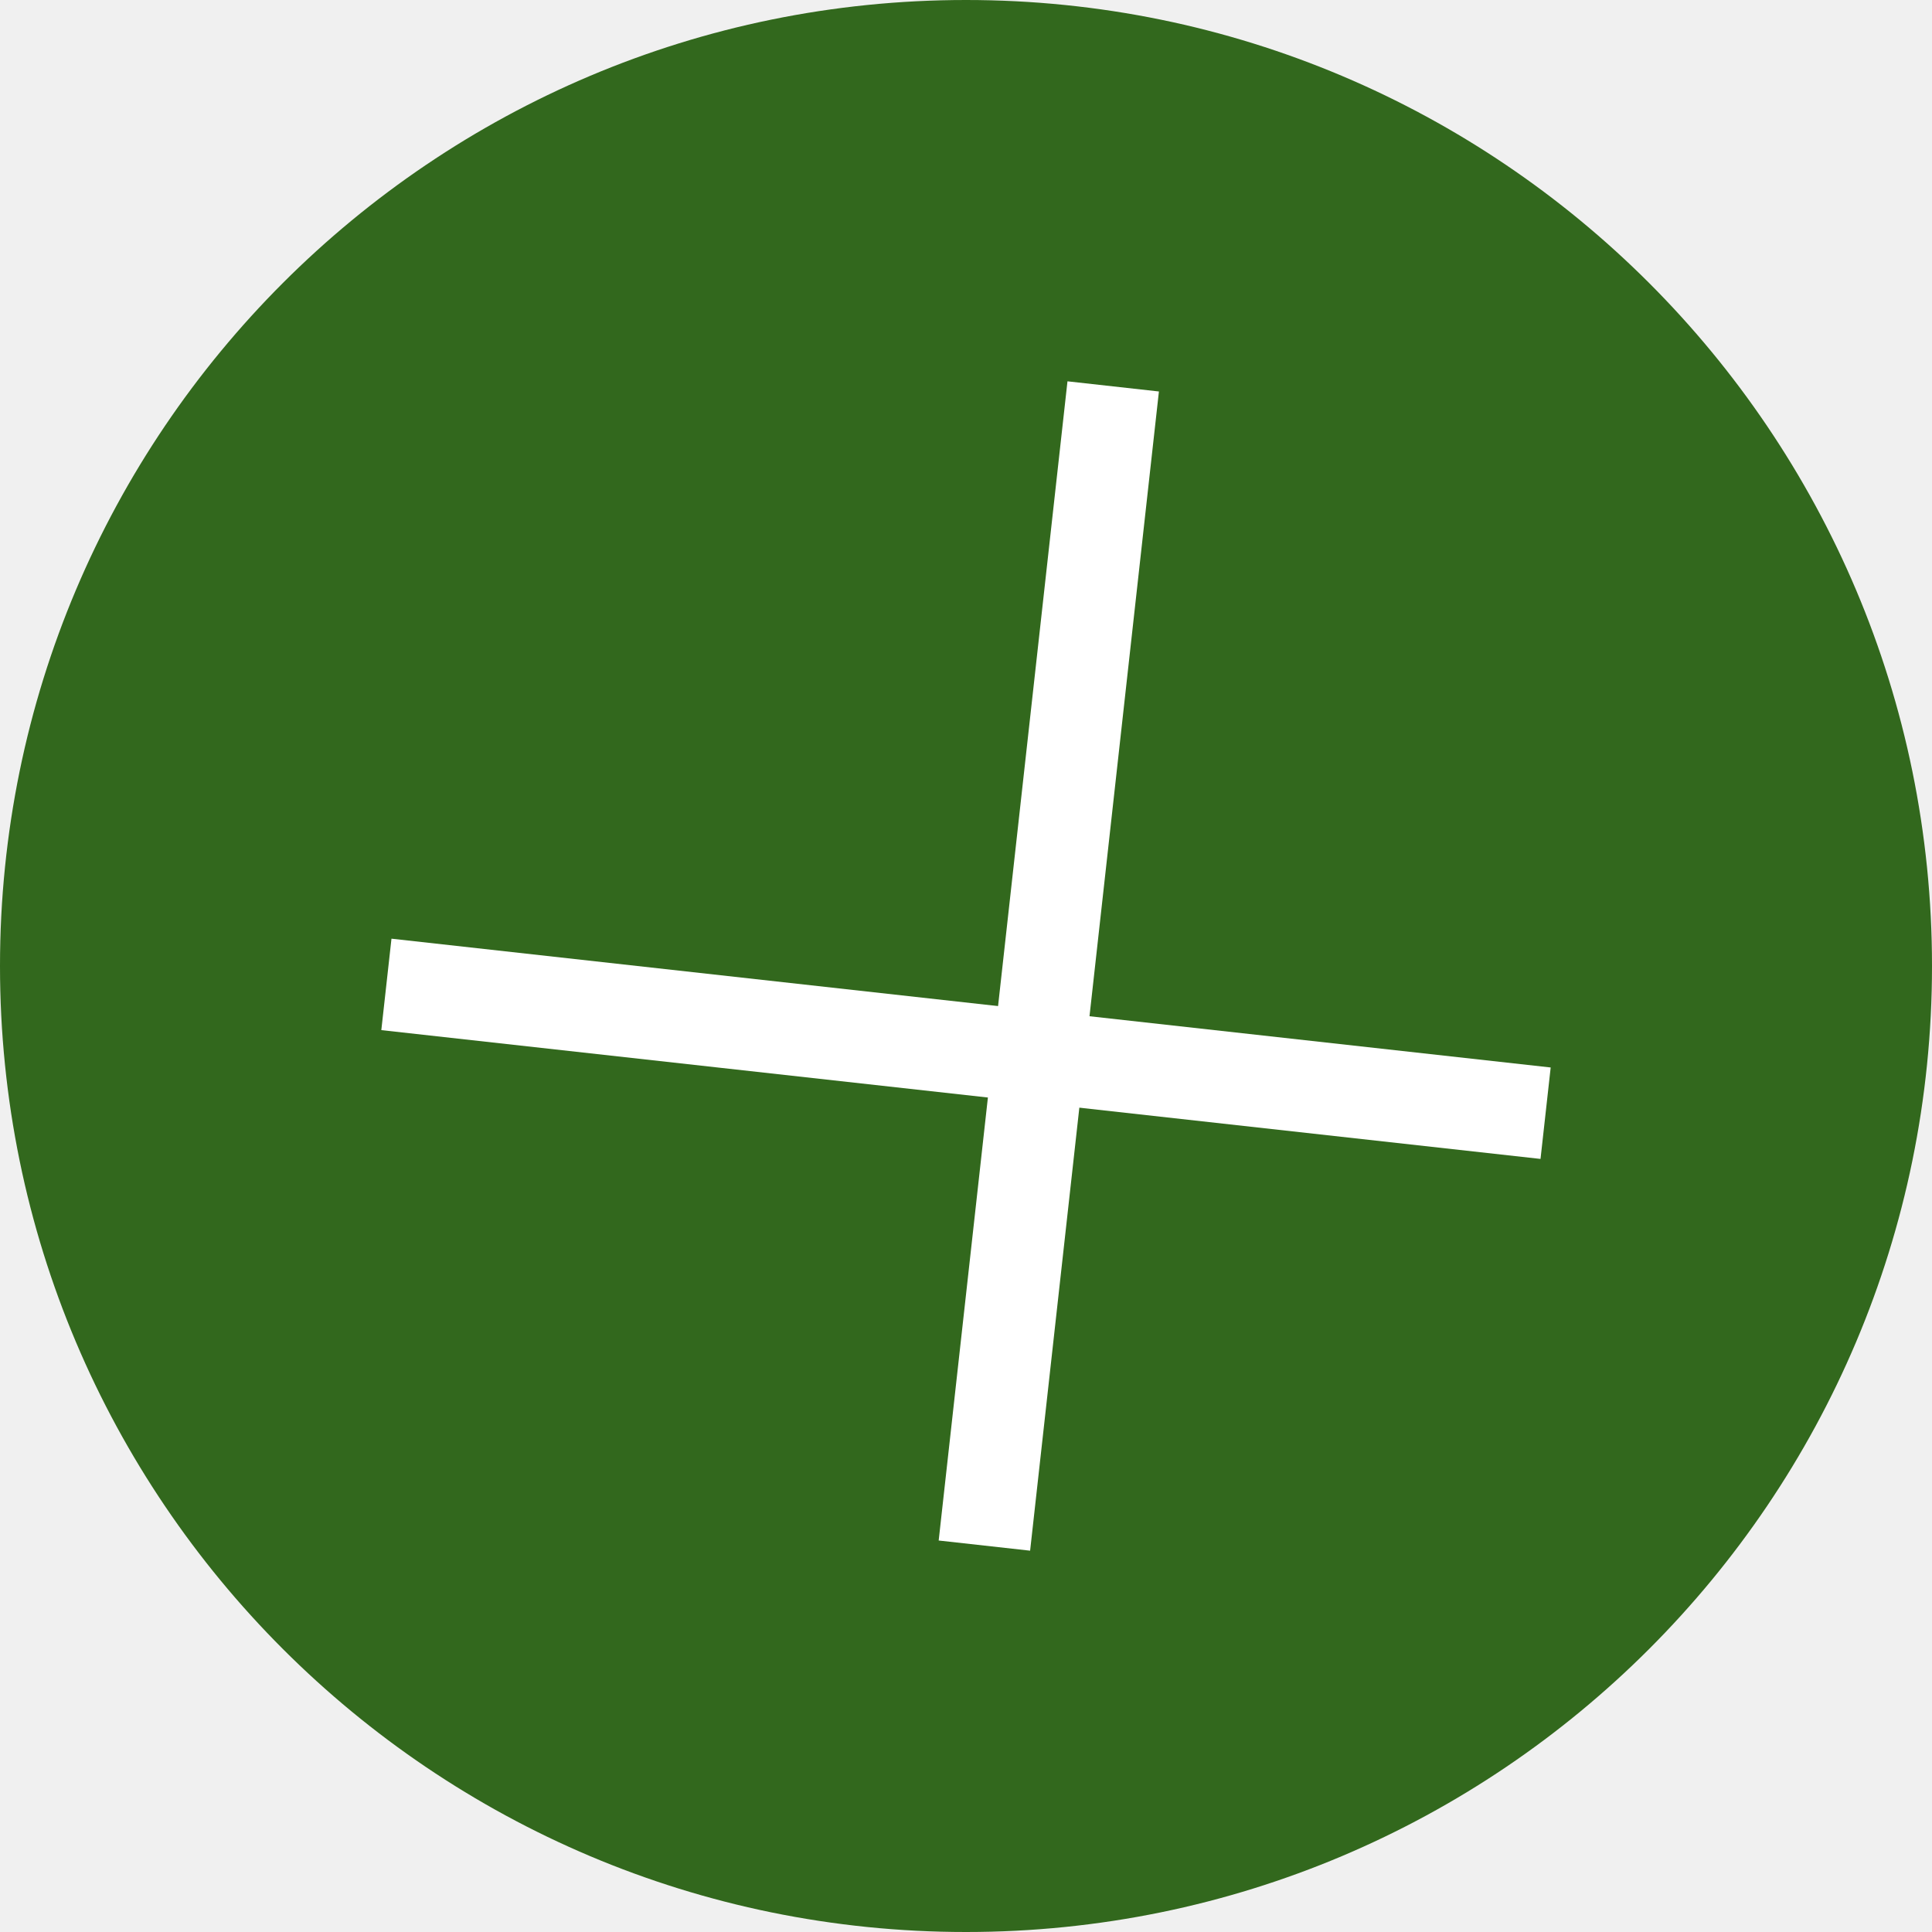
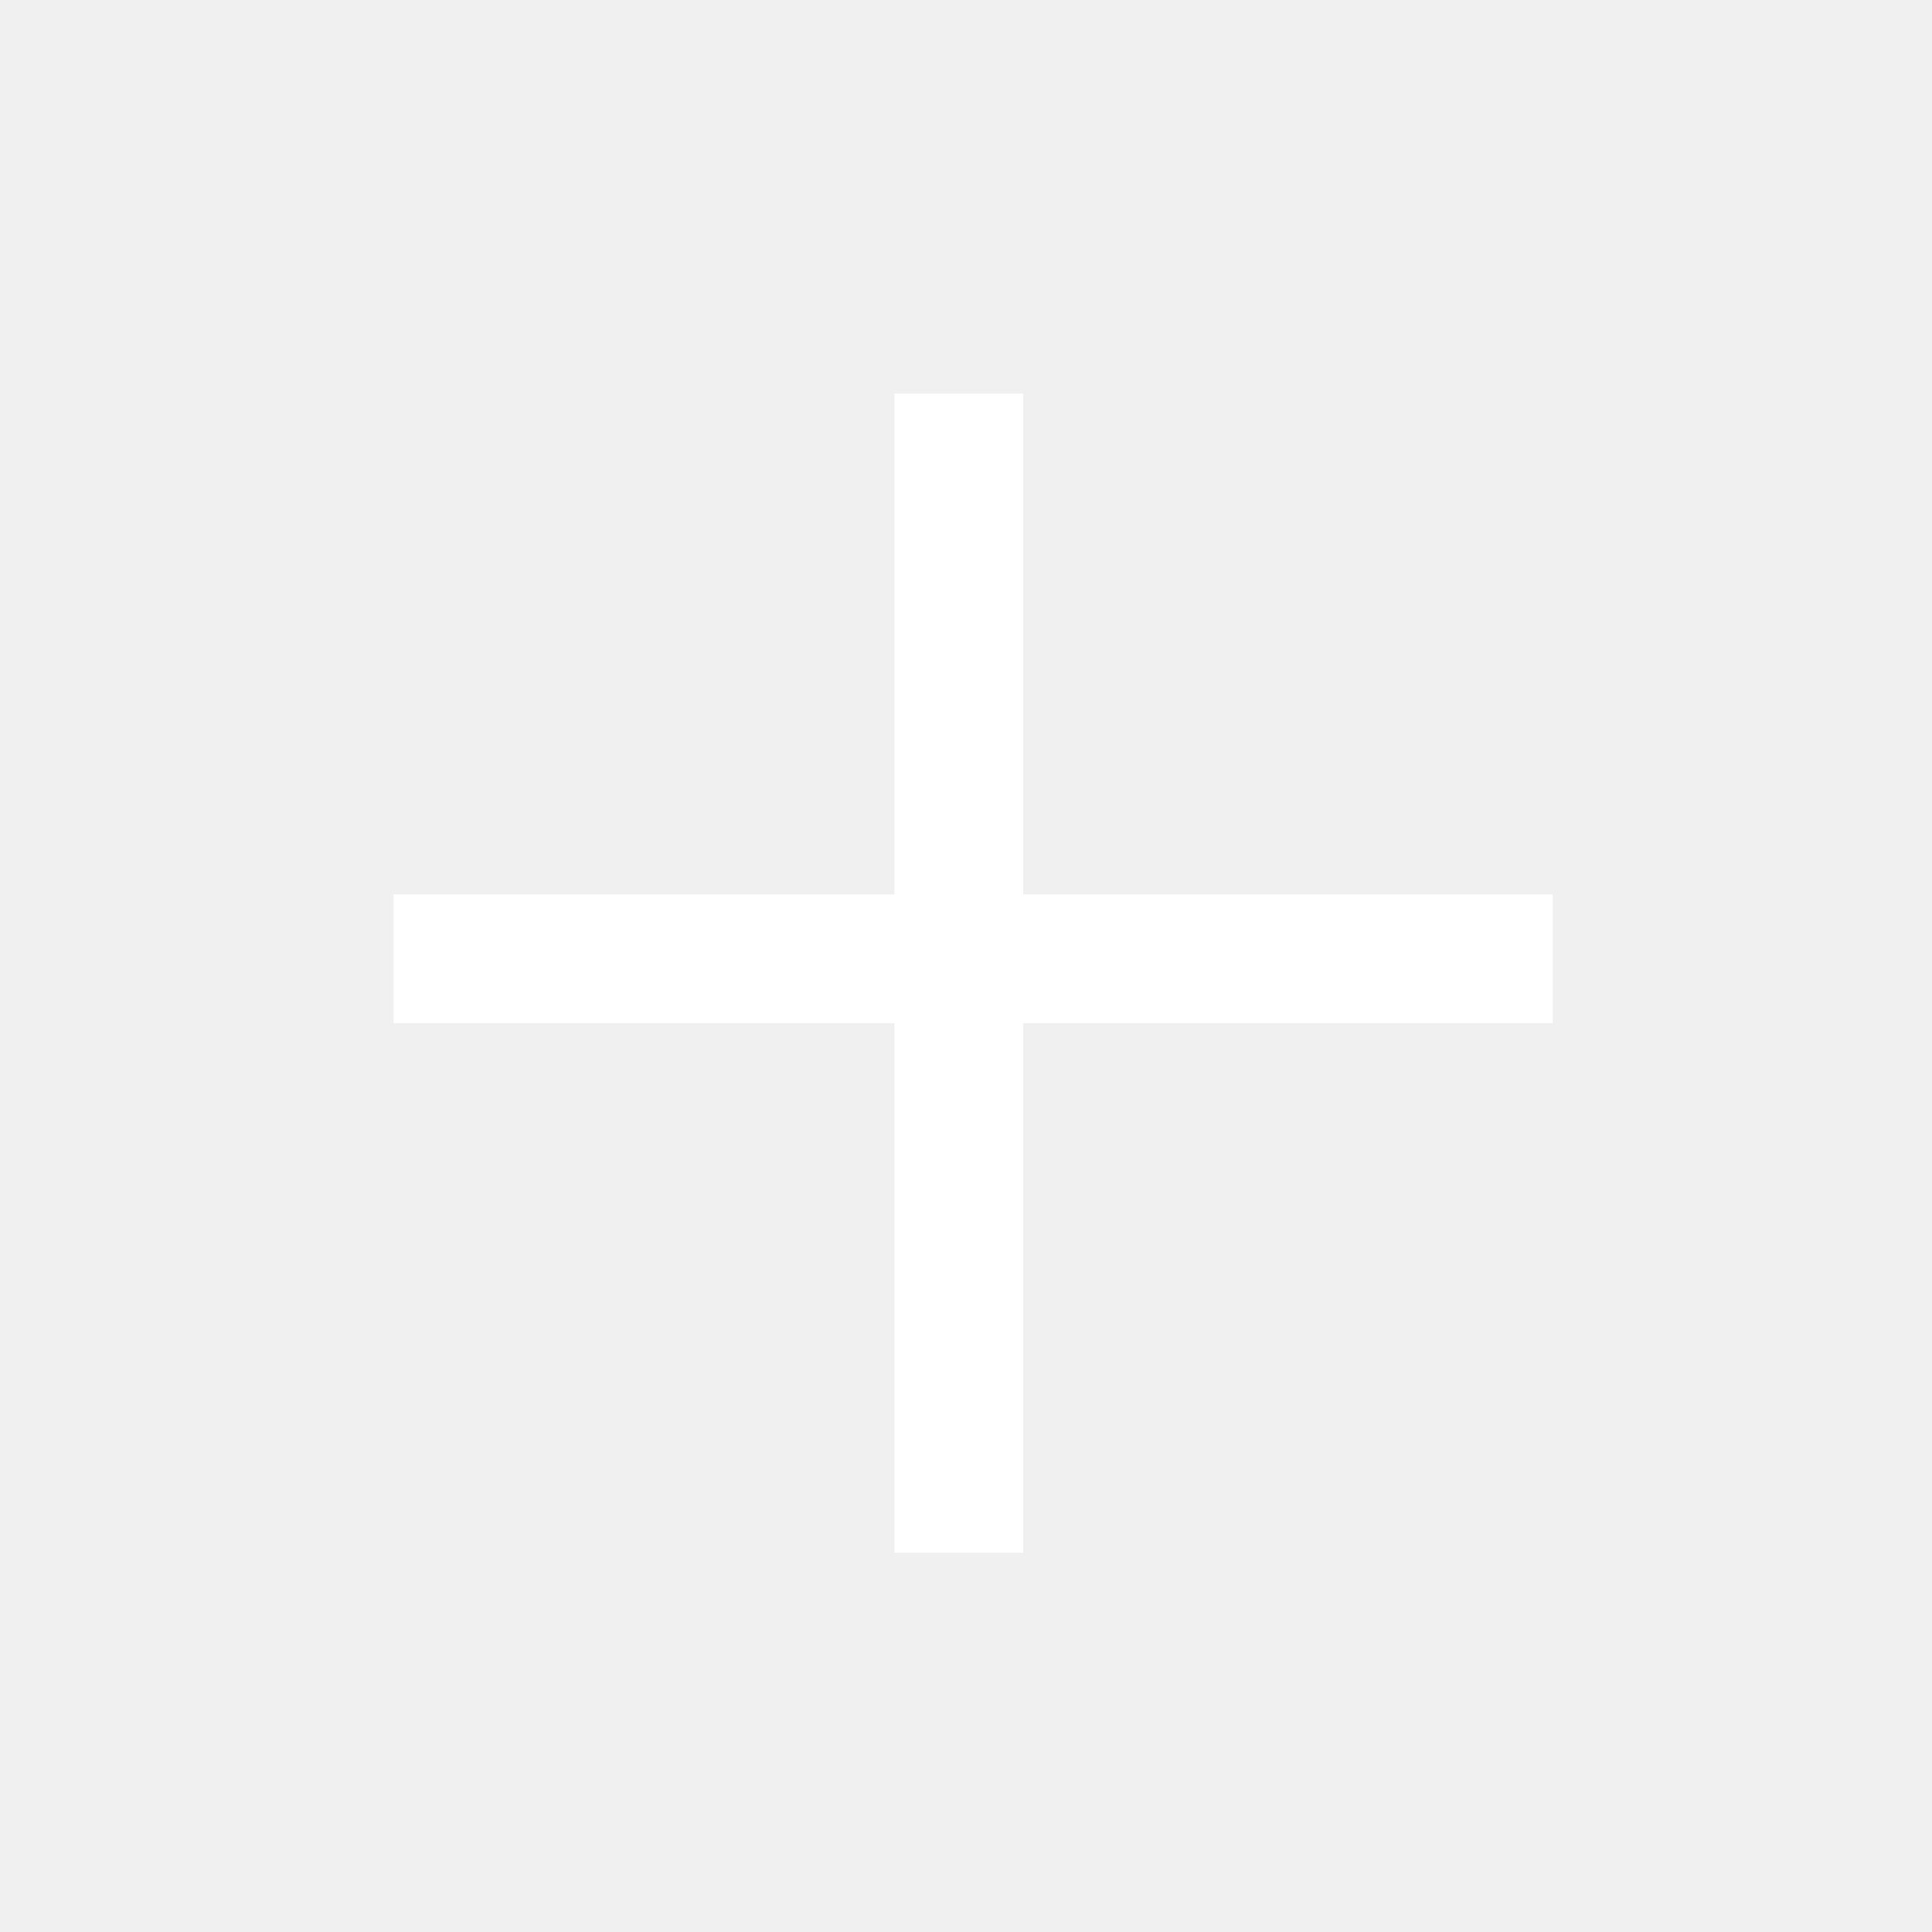
- <svg xmlns="http://www.w3.org/2000/svg" width="42" height="42" viewBox="0 0 42 42" fill="none">
-   <circle cx="21" cy="21" r="21" fill="#32681D" />
-   <line x1="8.4" y1="21.4" x2="33.6" y2="24.2" stroke="white" stroke-width="2" />
-   <line x1="21.4" y1="33.6" x2="24.2" y2="8.4" stroke="white" stroke-width="2" />
+ <svg xmlns="http://www.w3.org/2000/svg" width="54" height="54" viewBox="0 0 54 54" fill="none">
+   <rect x="11" y="25" width="32.4" height="3.6" fill="white" />
+   <rect x="25" y="11" width="3.6" height="32.4" fill="white" />
</svg>
